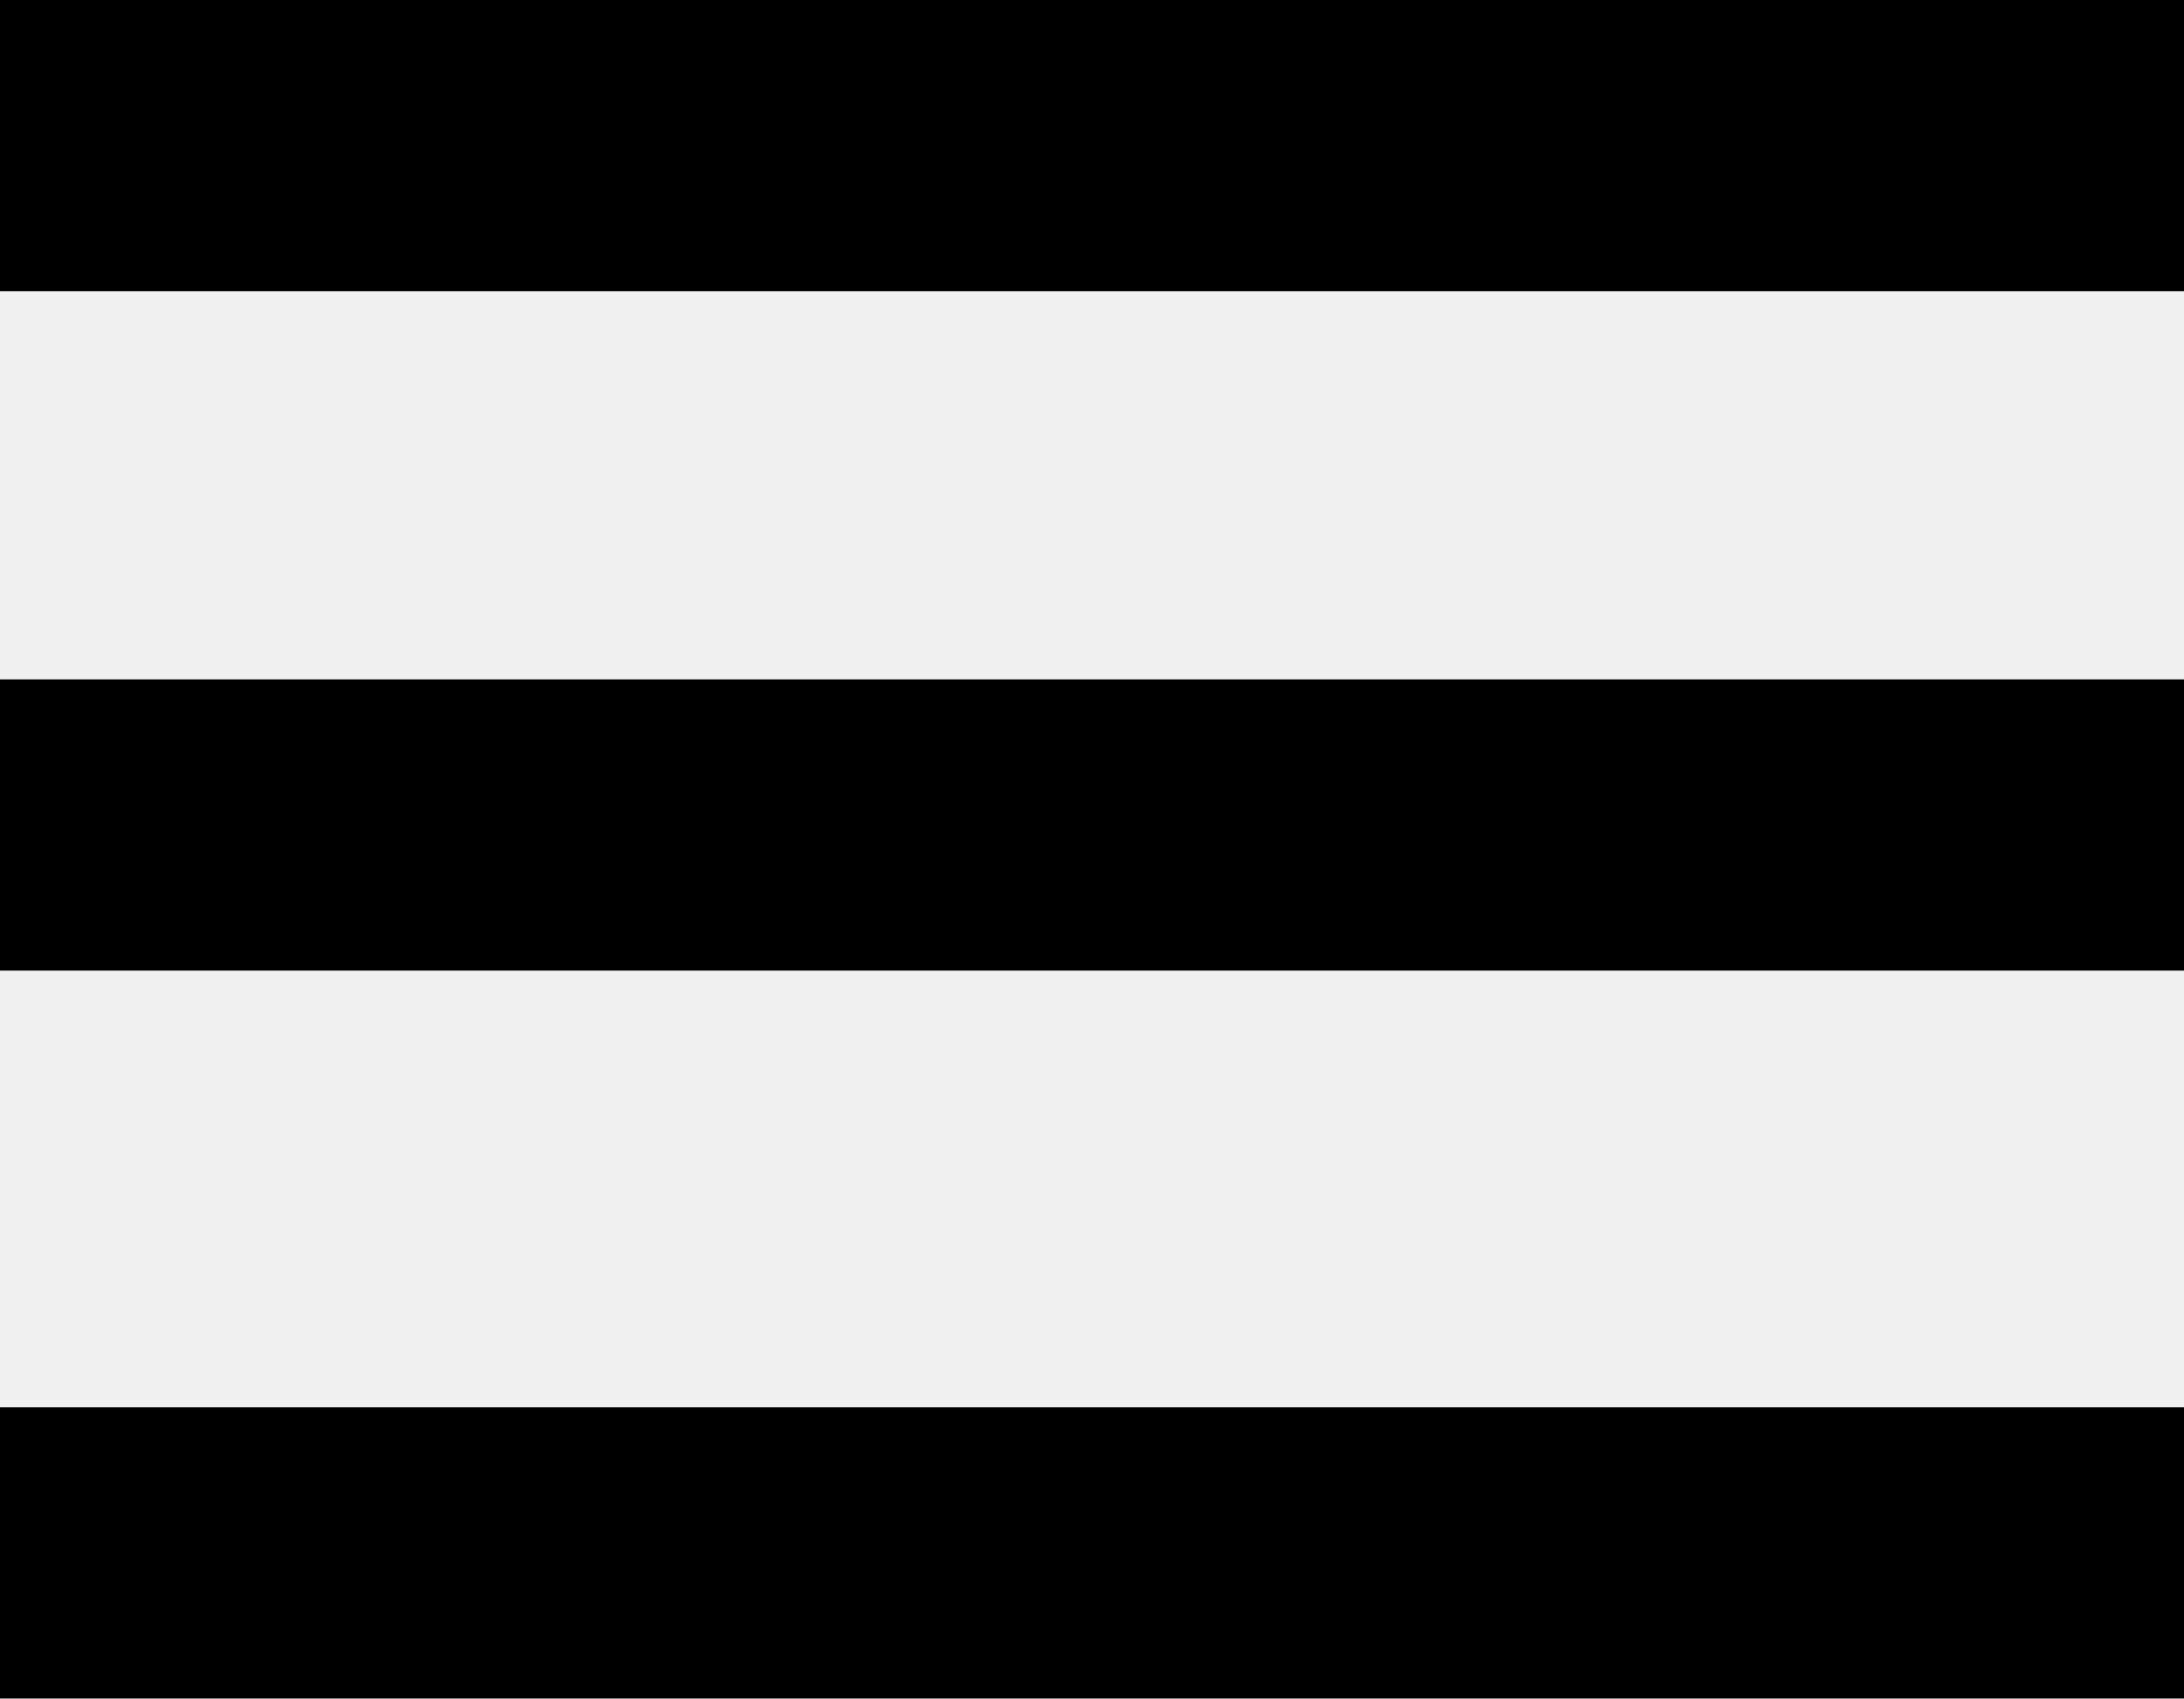
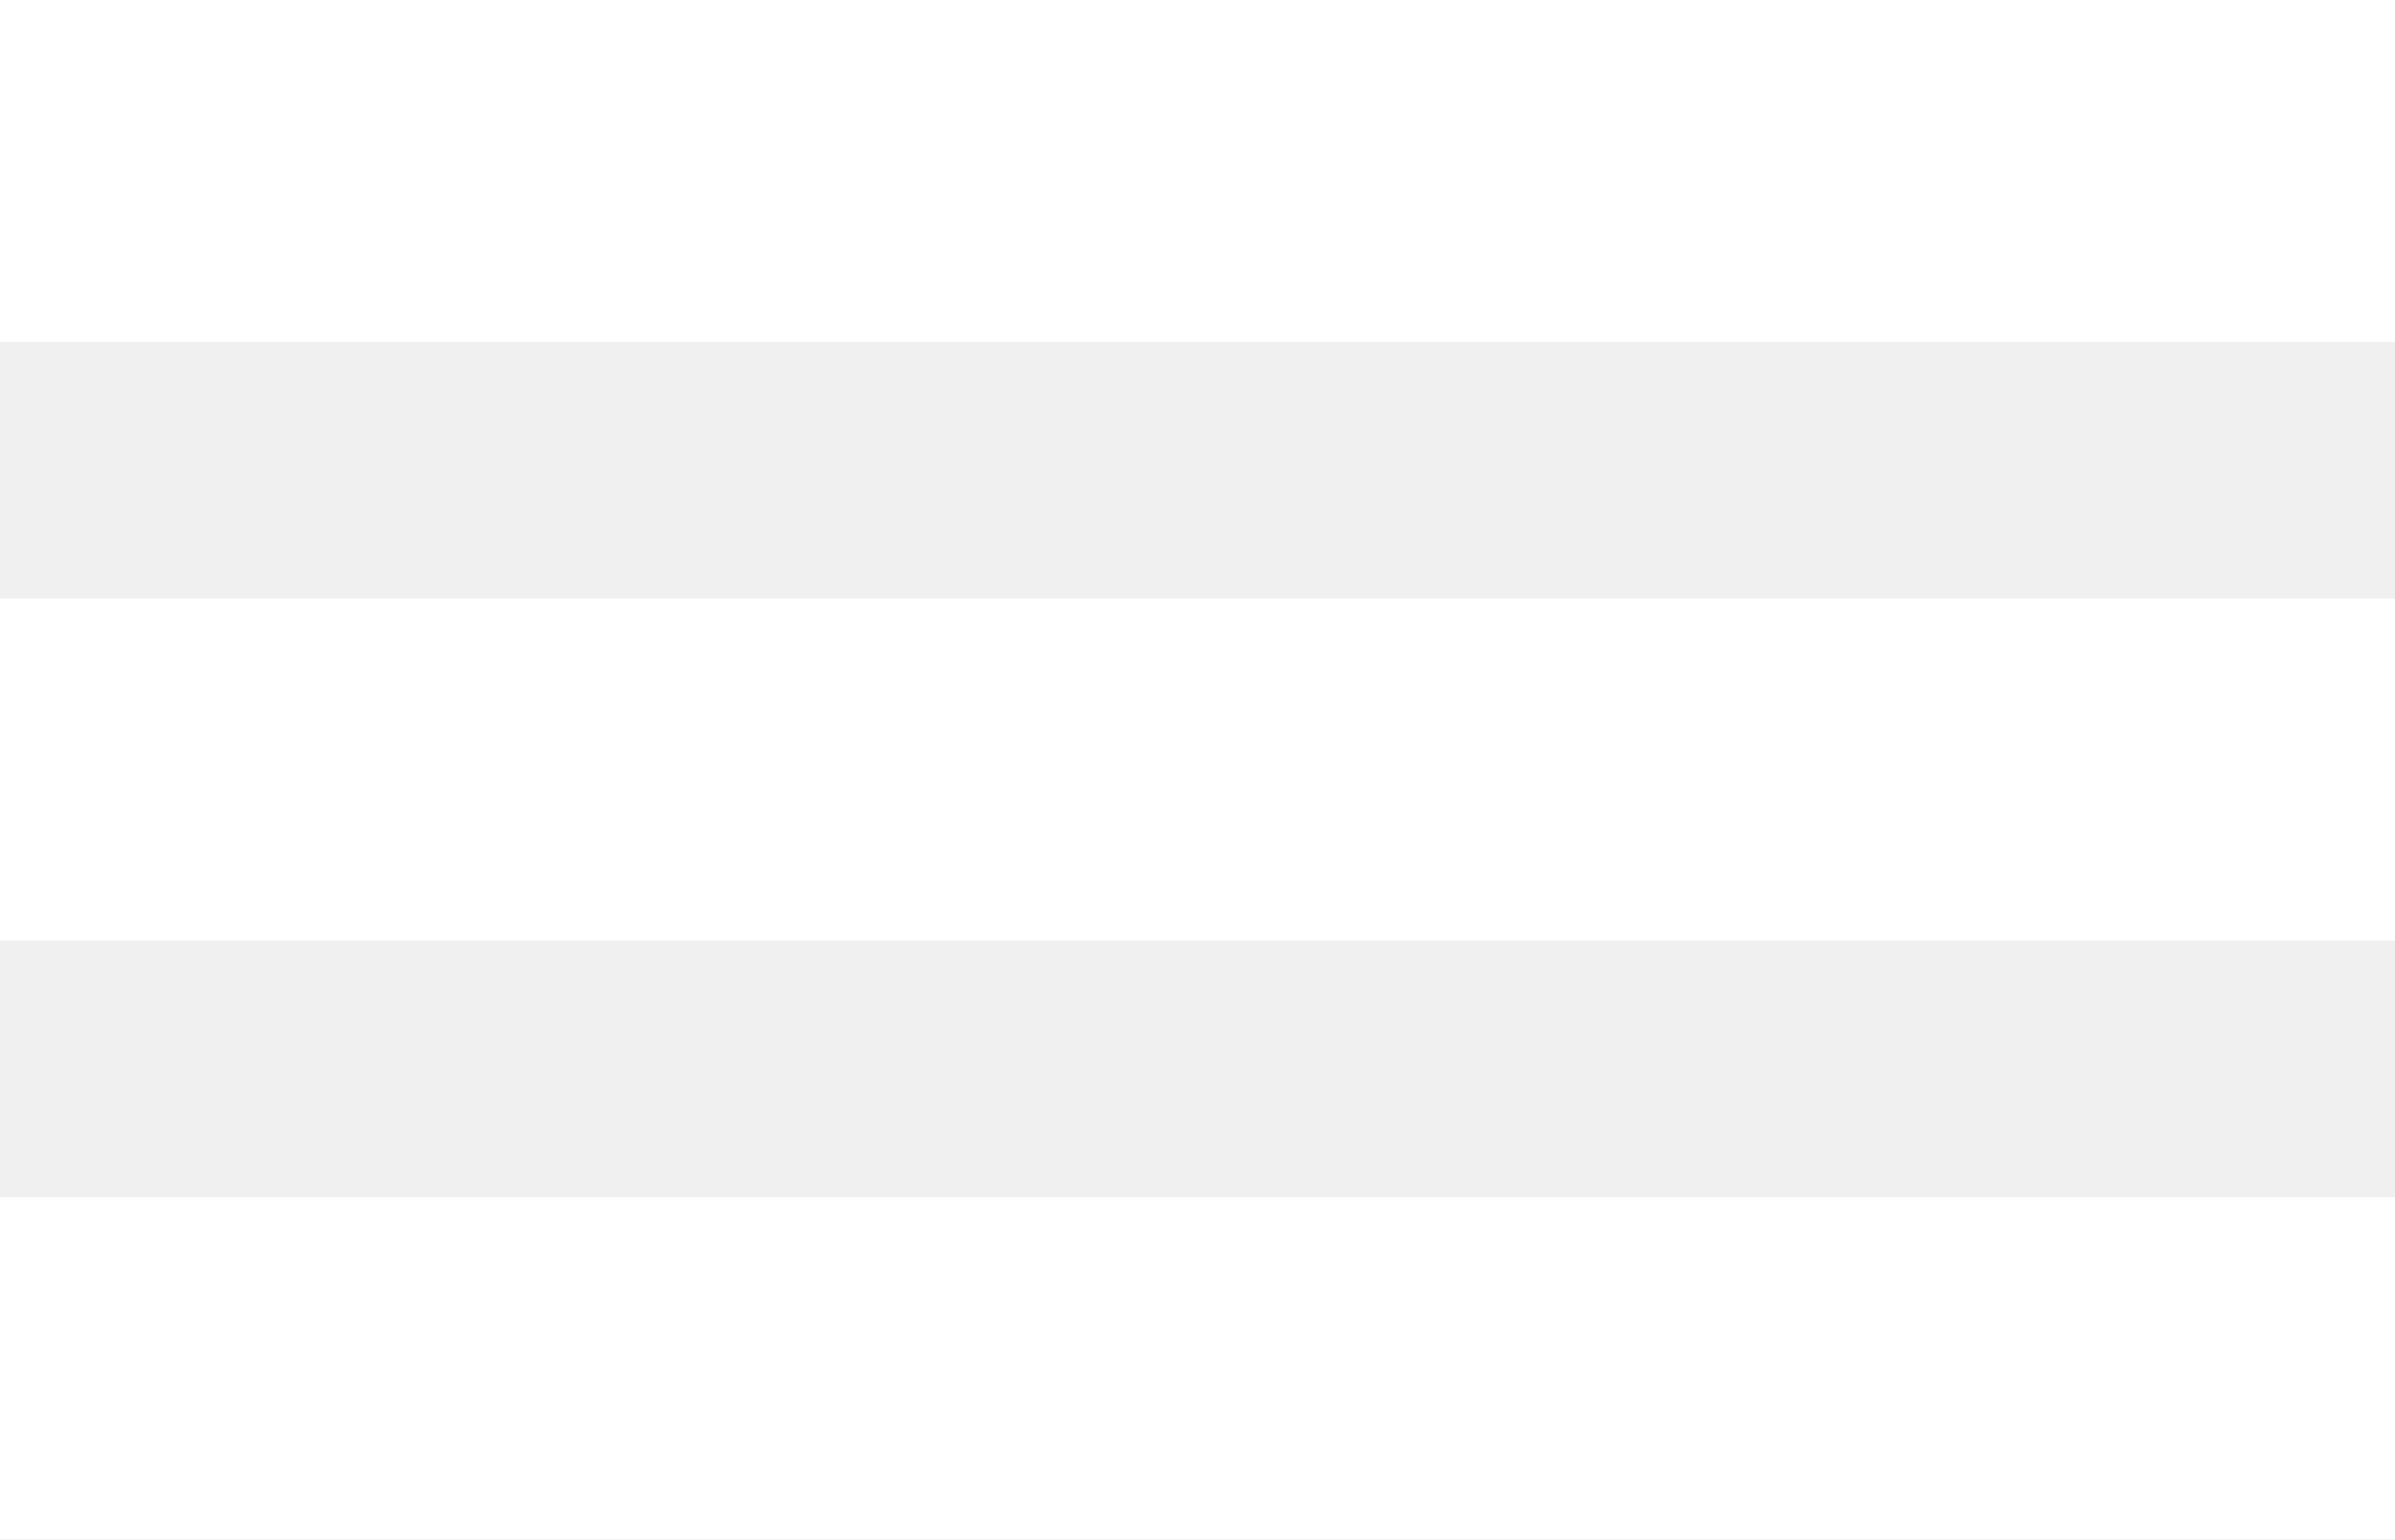
- <svg xmlns="http://www.w3.org/2000/svg" width="45" height="35" viewBox="0 0 45 35" fill="none">
-   <path fill-rule="evenodd" clip-rule="evenodd" d="M45 6H0V0H45V6ZM45 20H0V14H45V20ZM0 35H45V29H0V35Z" fill="black" />
+ <svg xmlns="http://www.w3.org/2000/svg" width="28" height="18" viewBox="0 0 28 18" fill="none">
+   <line x1="-1.74846e-07" y1="2" x2="28" y2="2" stroke="white" stroke-width="4" />
+   <line x1="-1.74846e-07" y1="16" x2="28" y2="16" stroke="white" stroke-width="4" />
+   <line x1="-1.74846e-07" y1="9" x2="28" y2="9" stroke="white" stroke-width="4" />
</svg>
